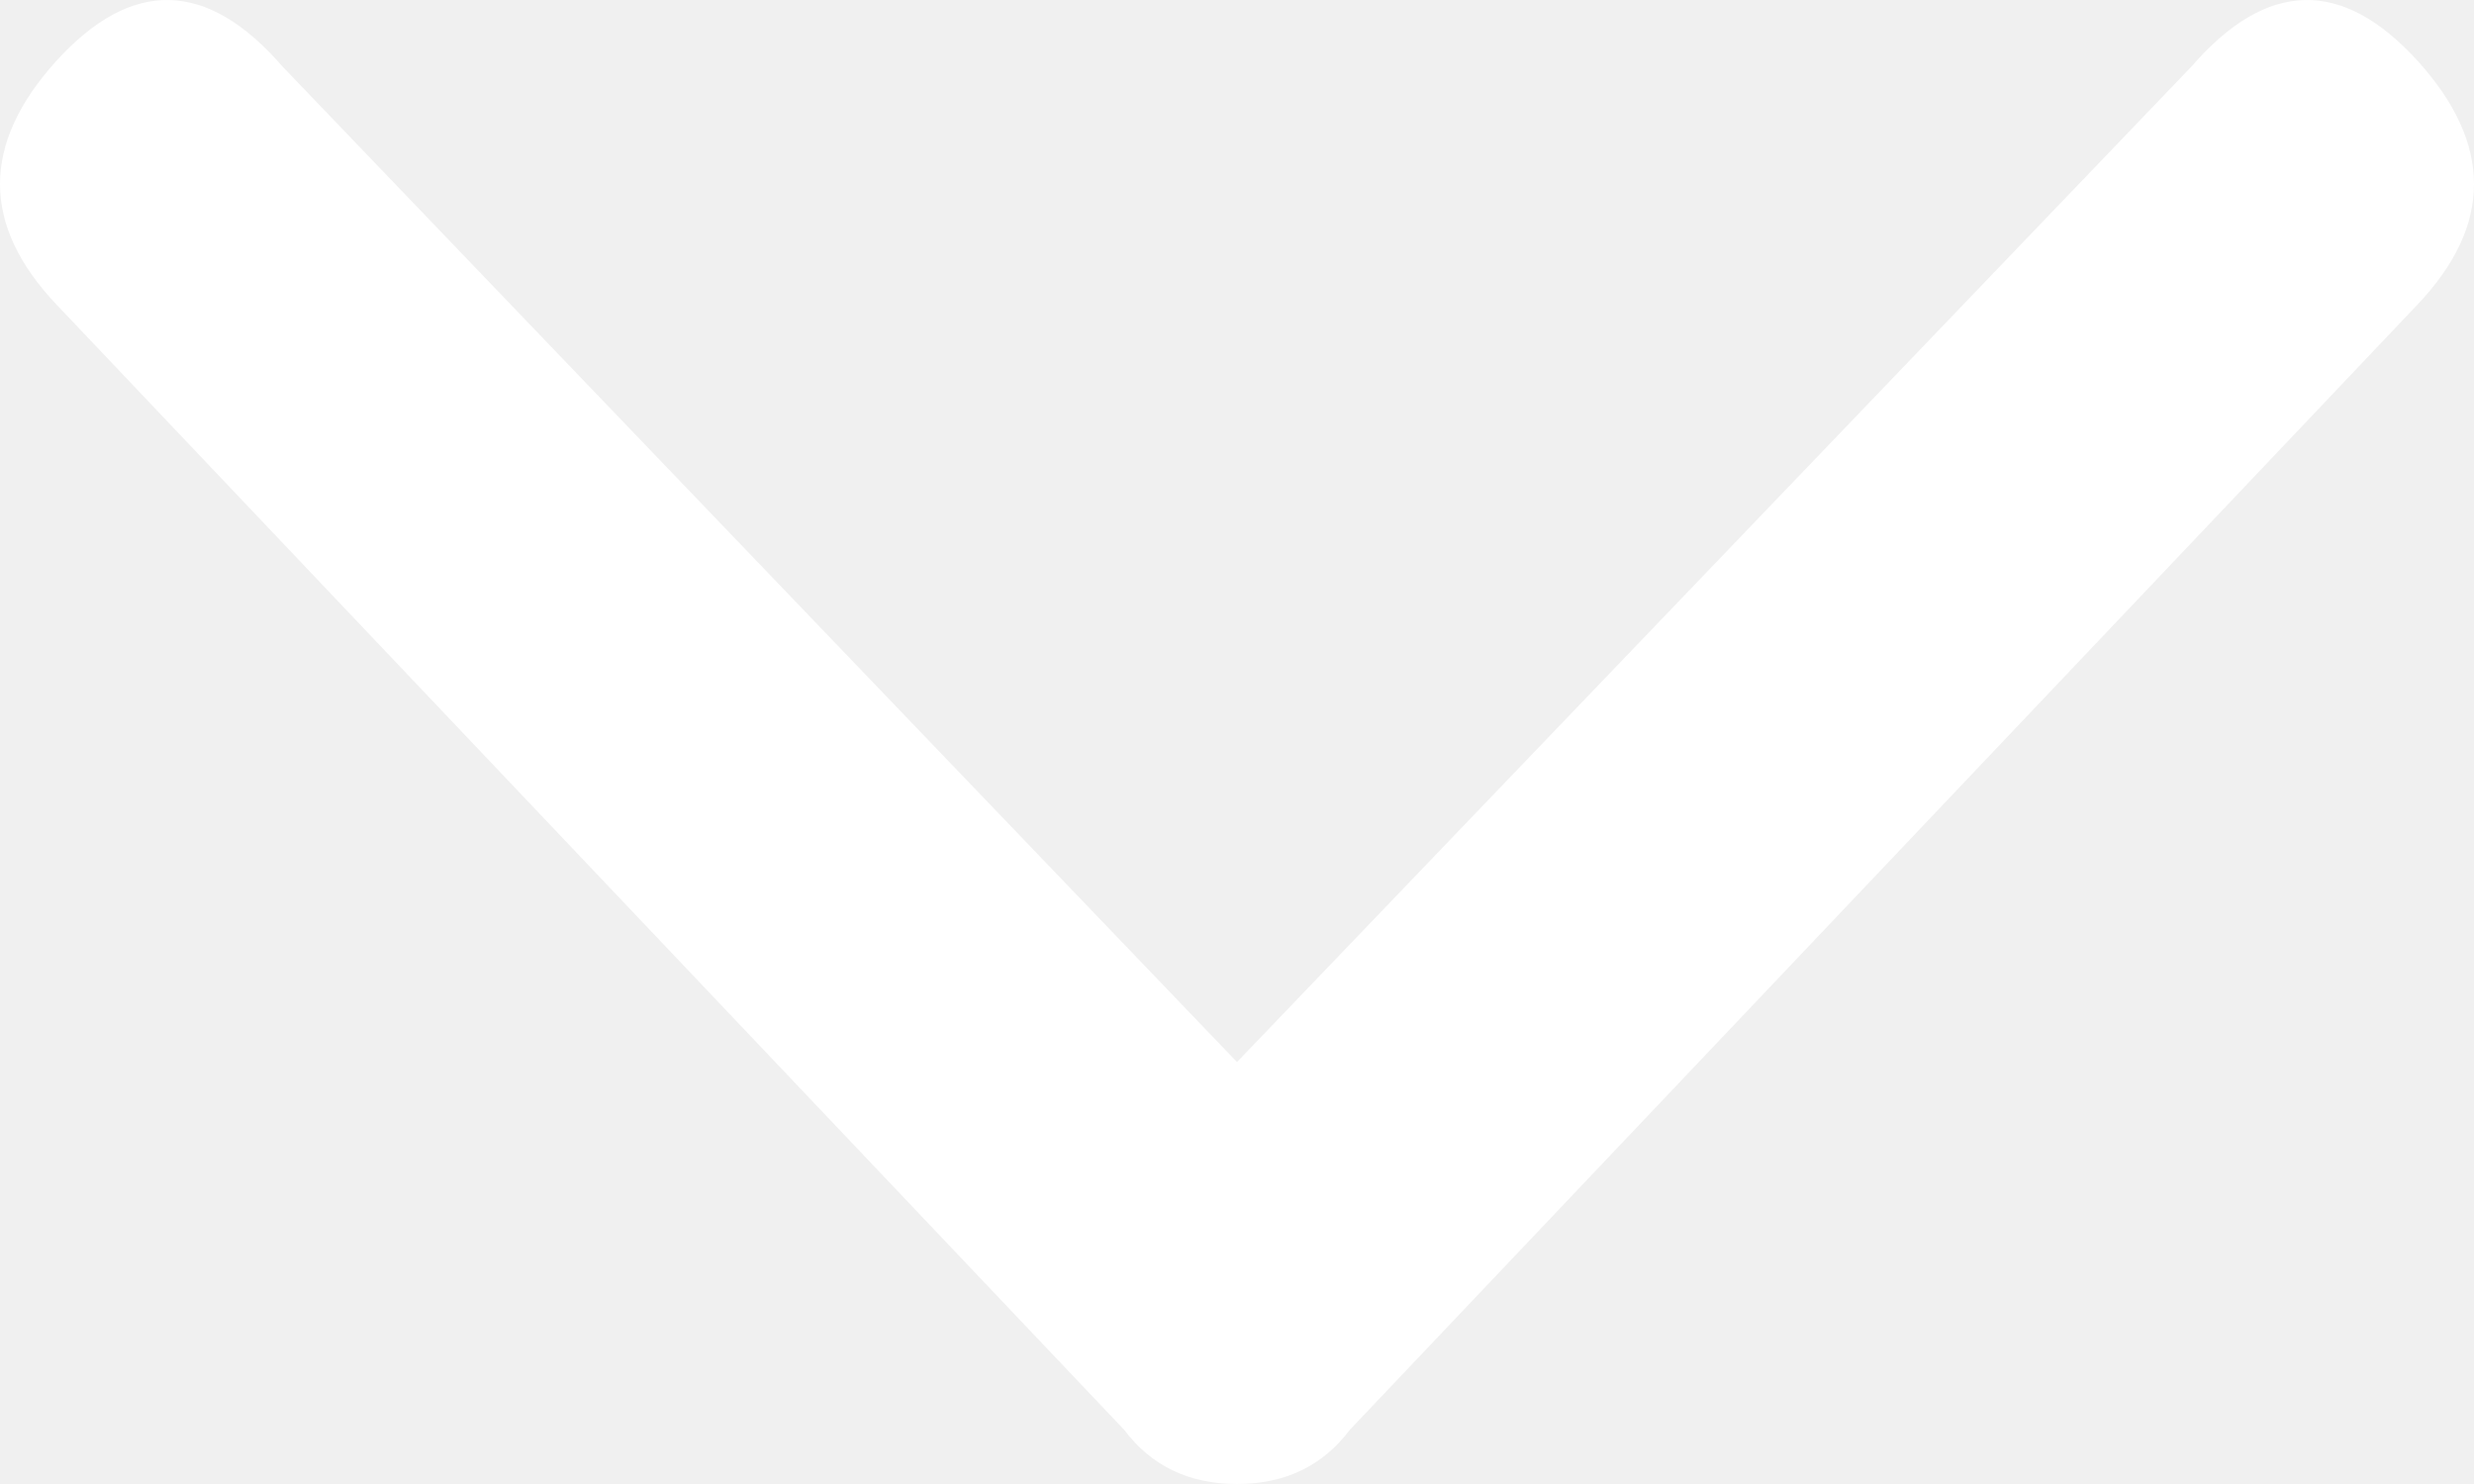
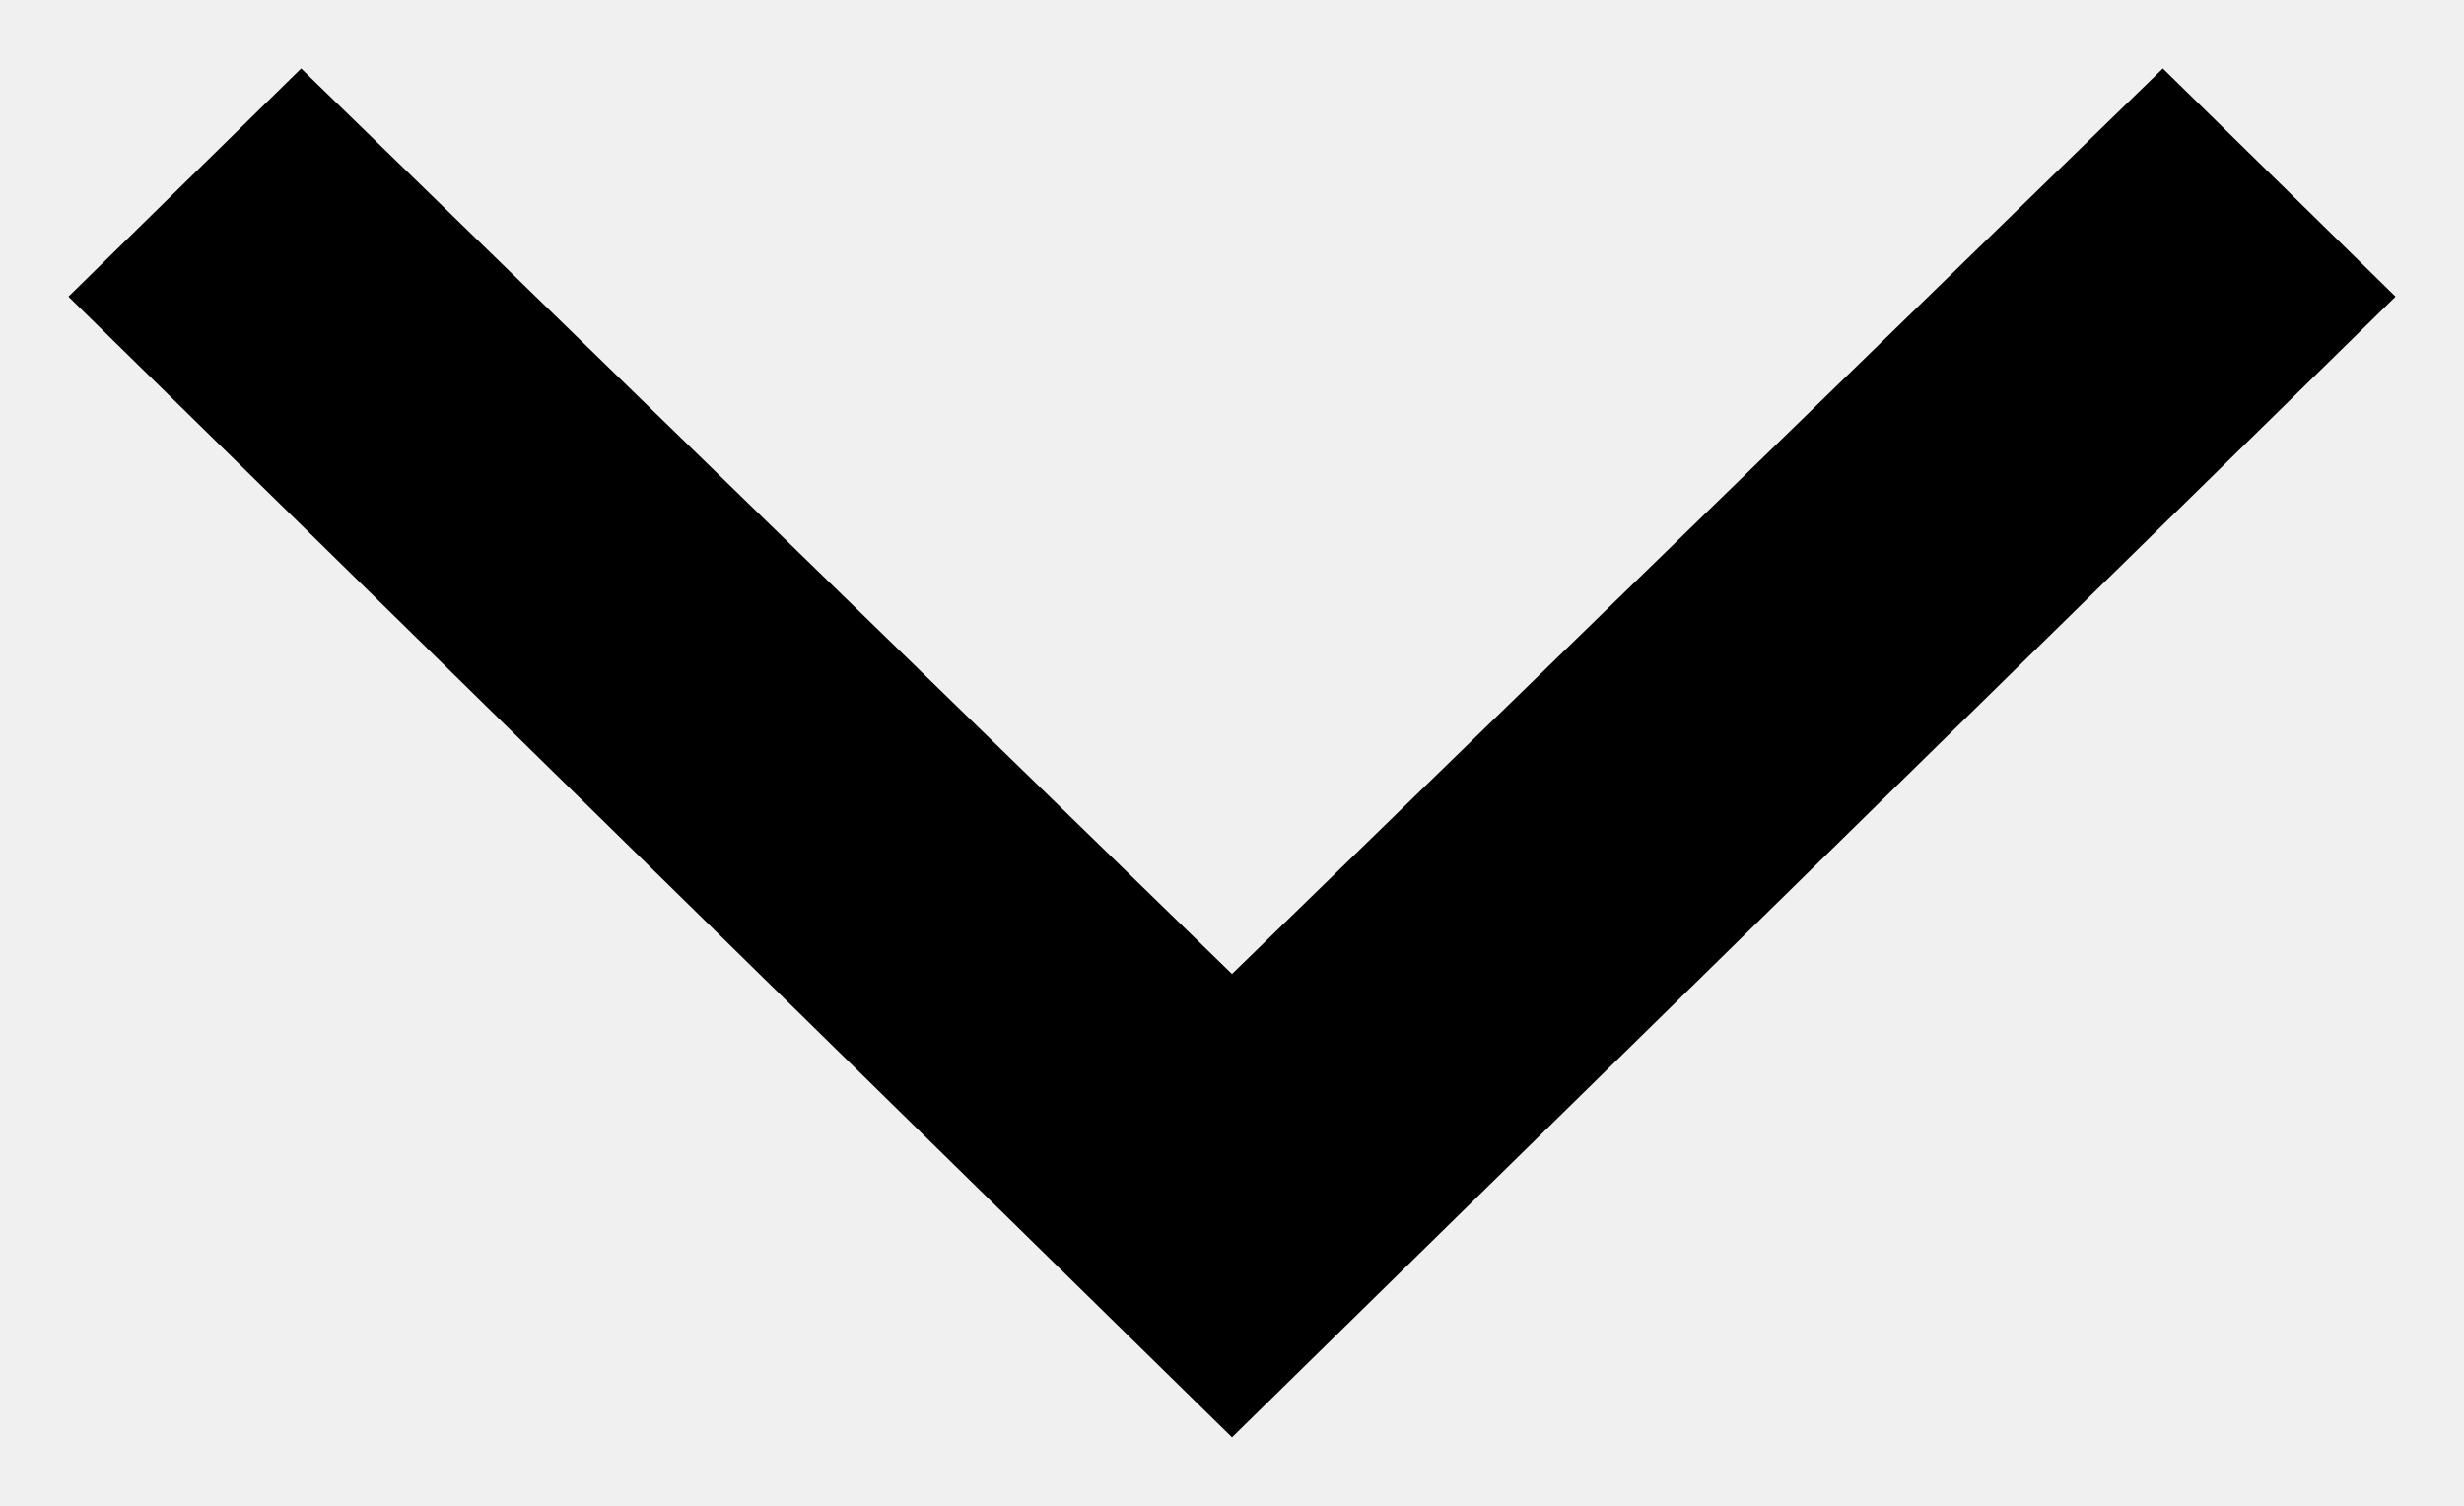
- <svg xmlns="http://www.w3.org/2000/svg" width="10px" height="6px" viewBox="0 0 10 6" version="1.1">
+ <svg xmlns="http://www.w3.org/2000/svg" width="18px" height="11px" viewBox="0 0 18 11" version="1.1">
  <defs />
-   <g id="Body-1440" stroke="none" stroke-width="1" fill="none" fill-rule="evenodd" transform="translate(-240, -2687)">
-     <g id="Content" transform="translate(0, 2565)" fill="#FFFFFF">
-       <g id="CONTROL" transform="translate(34, 22)">
-         <path d="M214.859,100.268 L211,104.294 L207.141,100.268 C206.837,99.918 206.533,99.911 206.228,100.246 C205.924,100.582 205.924,100.91 206.228,101.231 L210.544,105.781 C210.654,105.927 210.806,106 211,106 C211.194,106 211.346,105.927 211.456,105.781 L215.772,101.231 C216.076,100.91 216.076,100.582 215.772,100.246 C215.467,99.911 215.163,99.918 214.859,100.268 Z" id="arrow_down" />
-       </g>
+   <g id="Body-1440" stroke="none" stroke-width="1" fill="none" fill-rule="evenodd" transform="translate(-30, -332)">
+     <g id="Page-1" transform="translate(30, 332)" fill="#000000">
+       <polygon transform="translate(9, 5.5) rotate(90) translate(-9, -5.5) " points="4 -1.3 5.667 -3 14 5.5 5.667 14 4 12.3 10.615 5.5" />
    </g>
  </g>
</svg>
